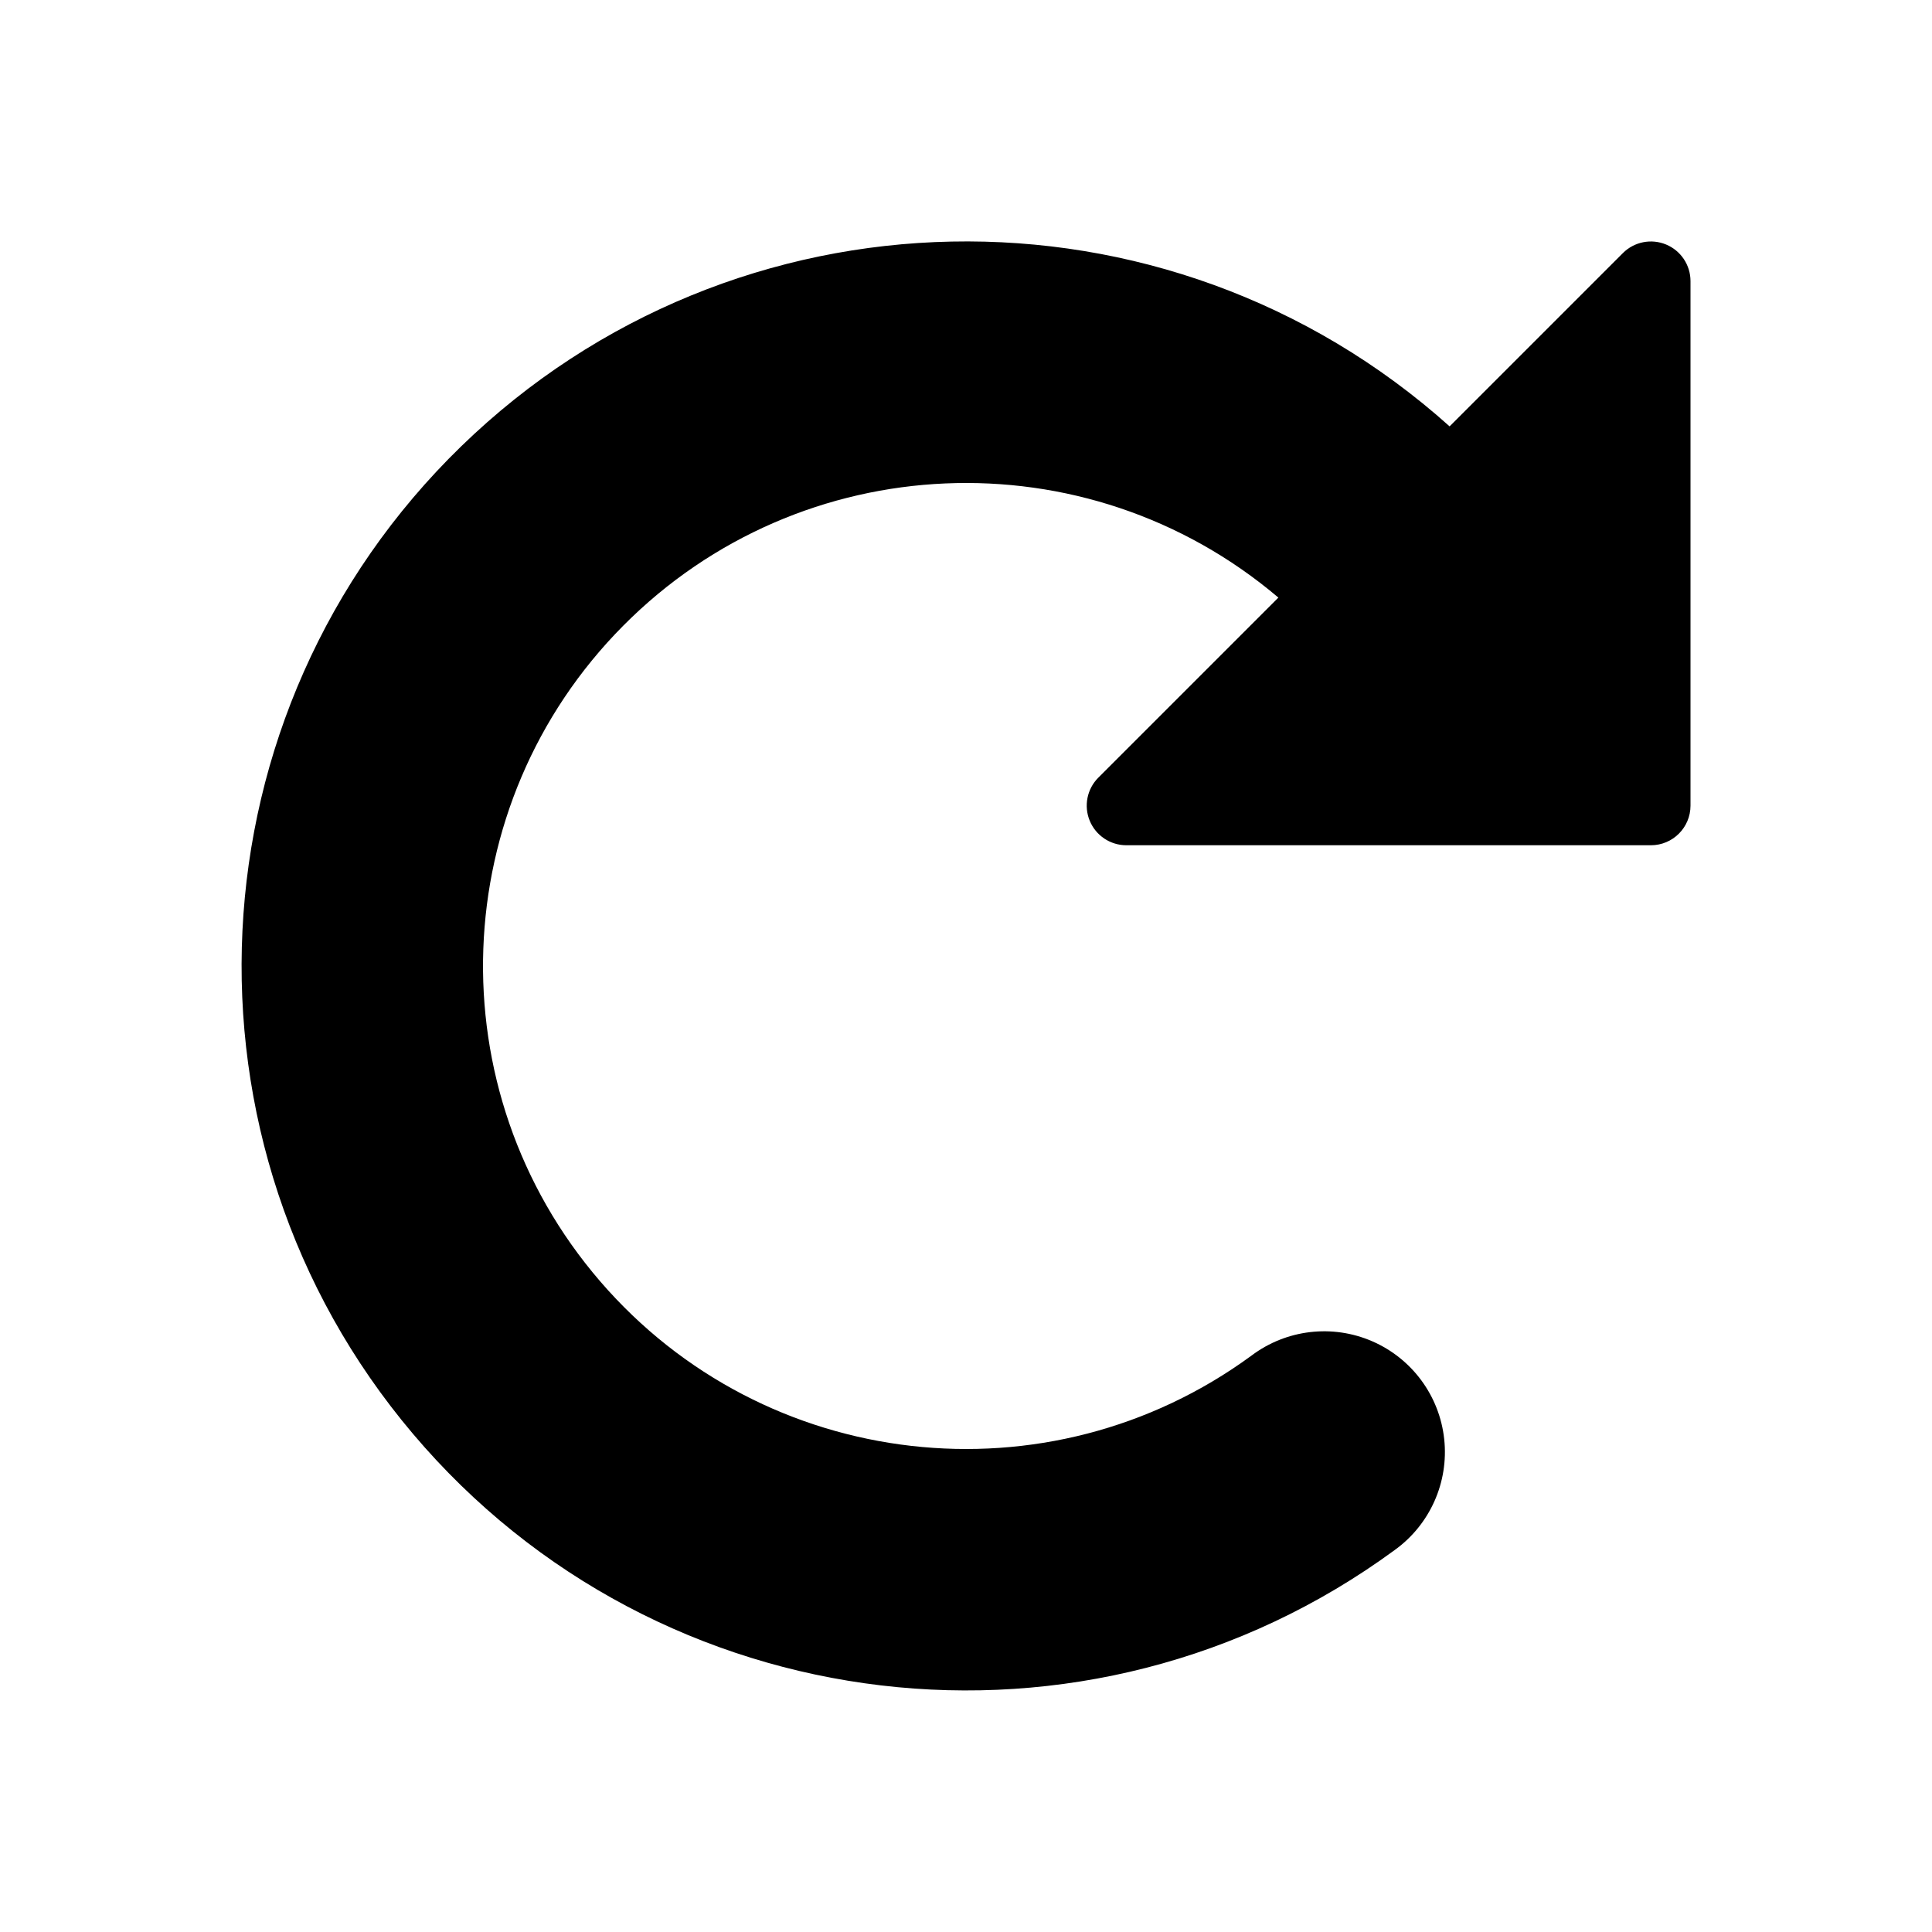
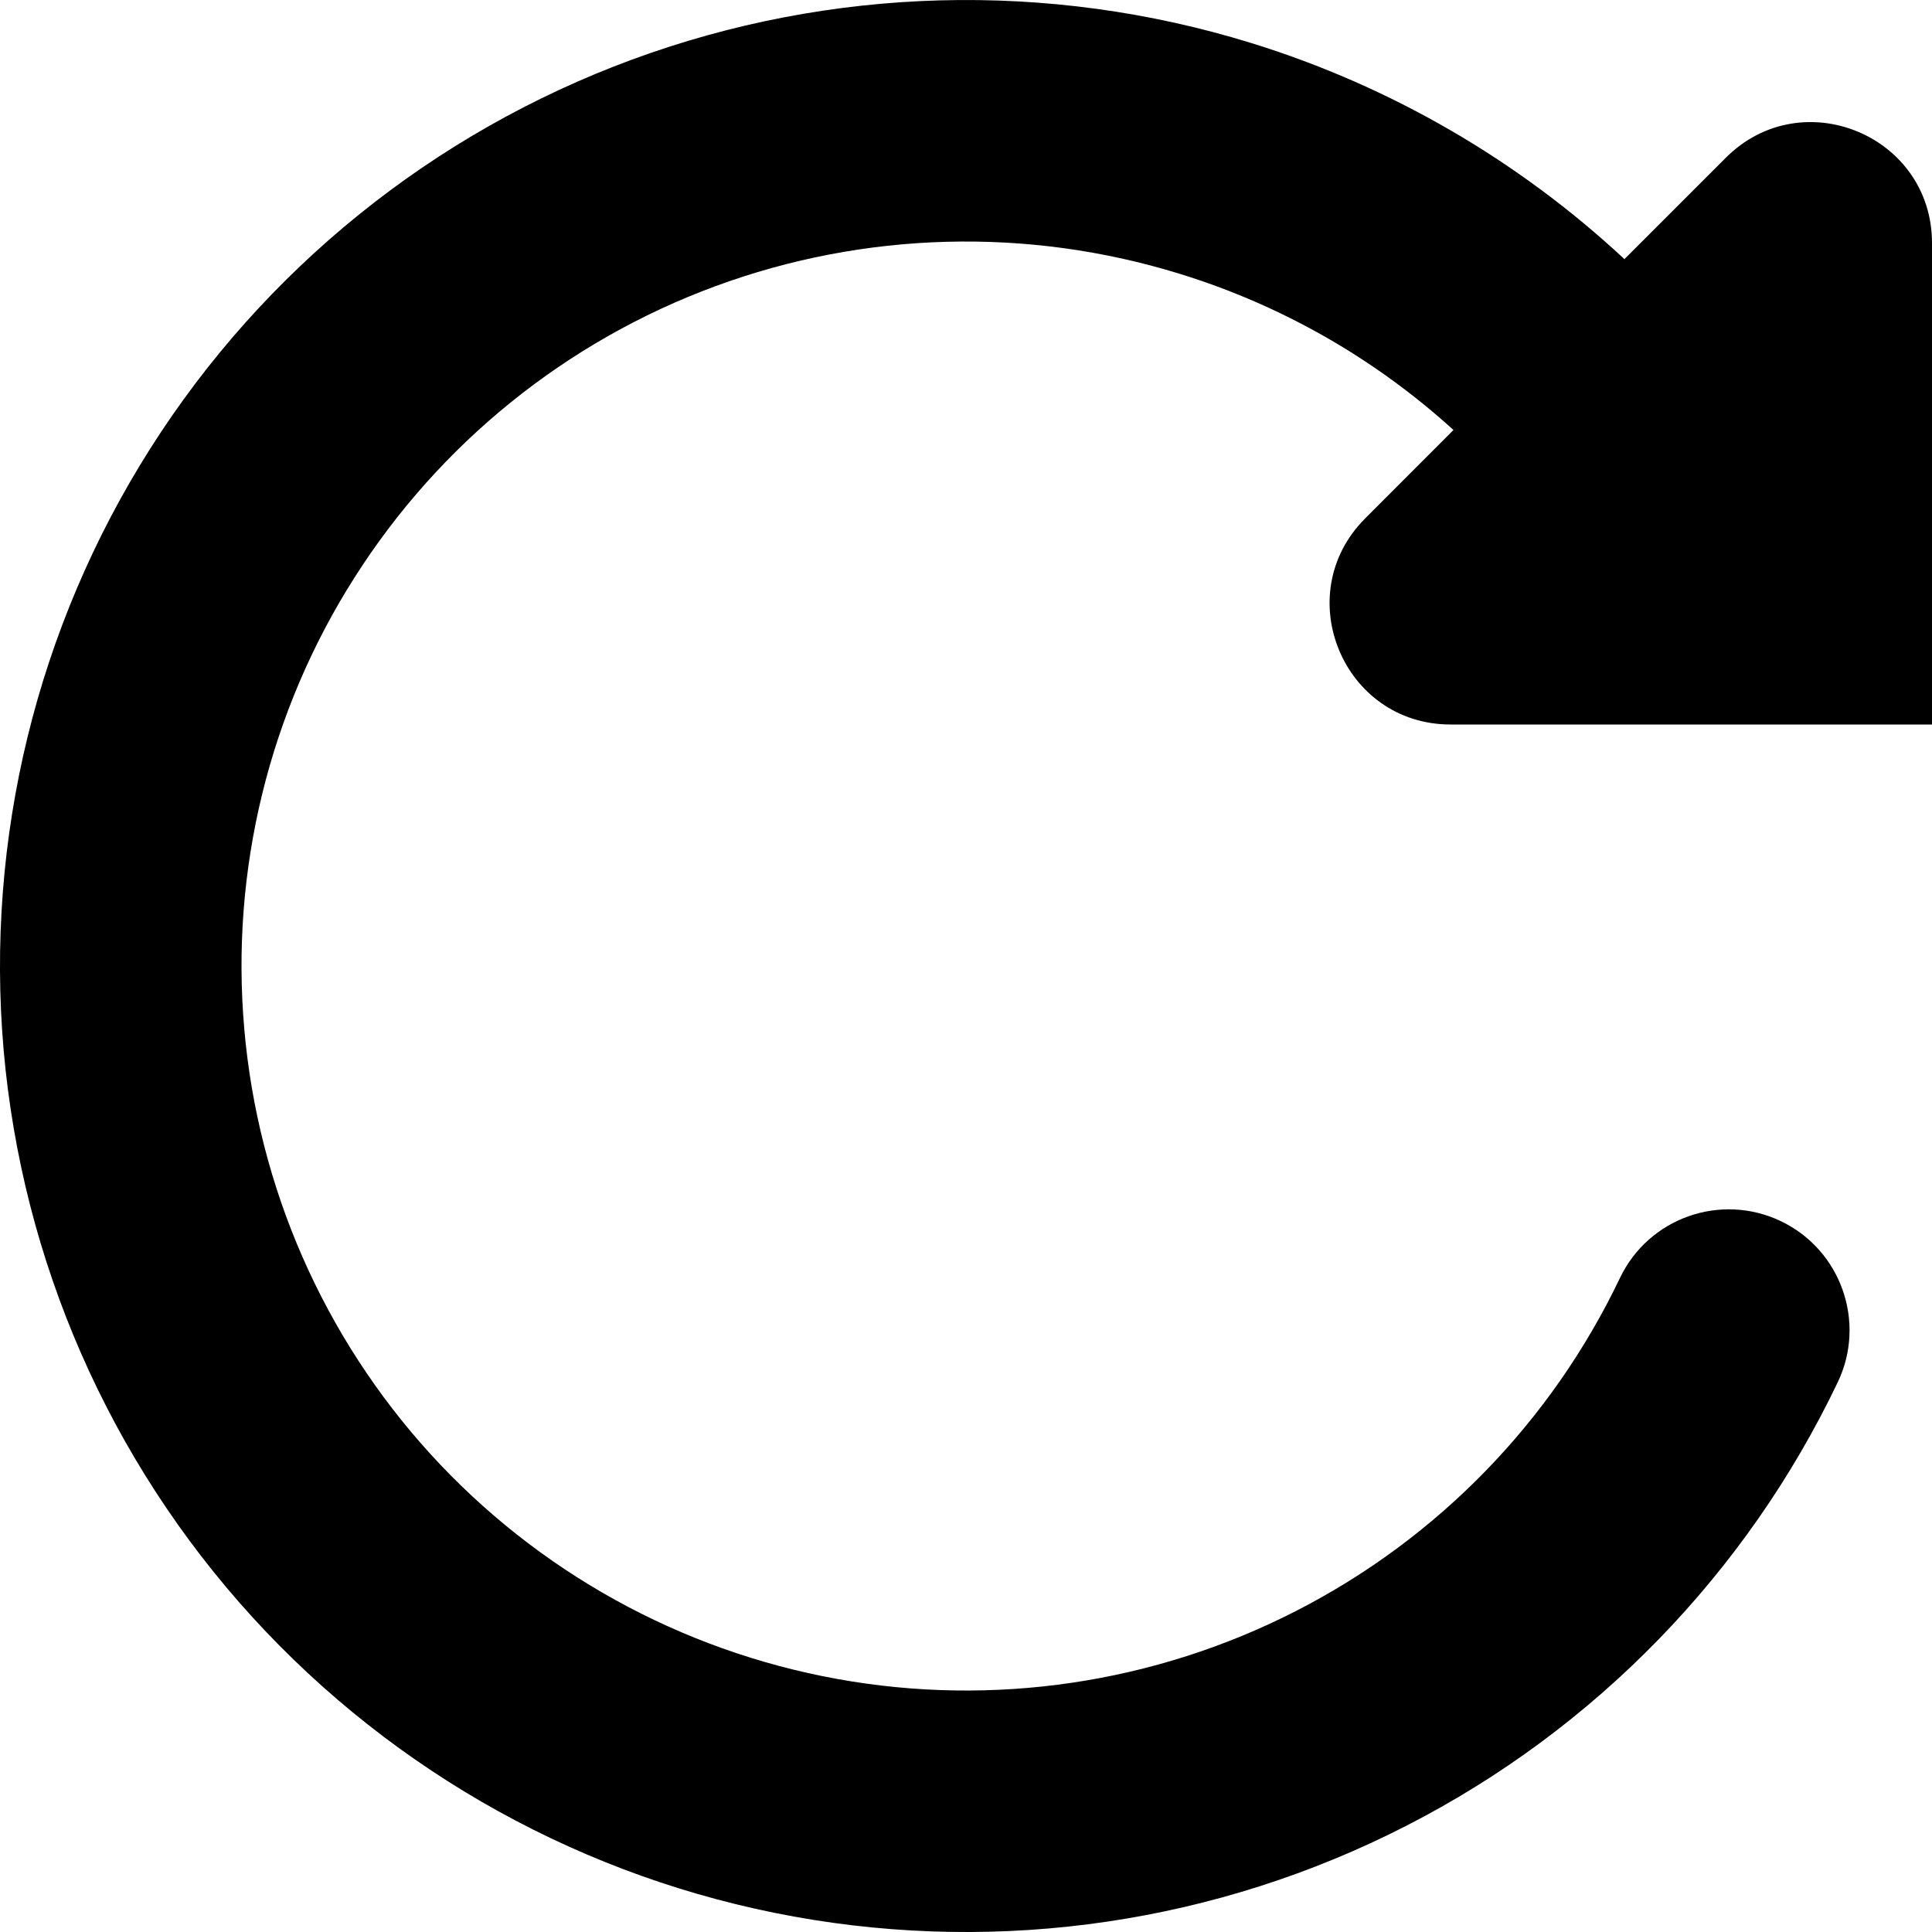
<svg xmlns="http://www.w3.org/2000/svg" width="16" height="16" viewBox="0 0 16 16">
-   <path d="M10.587 4.949a4 4 0 1 0-.222 6.277 1 1 0 1 1 1.185 1.611 6 6 0 1 1 .455-9.306l1.435-1.435a.328.328 0 0 1 .56.232v4.344a.328.328 0 0 1-.328.328H9.328a.328.328 0 0 1-.232-.56l1.491-1.491z" id="a" />
+   <path fill="#000000" d="M5.233,0.494 C6.88,-0.113 8.681,-0.162 10.358,0.355 C11.518,0.713 12.574,1.328 13.453,2.146 L14.293,1.306 C14.923,0.676 16,1.122 16,2.013 L16,6 L12.013,6 C11.122,6 10.676,4.923 11.306,4.293 L12.037,3.561 C11.389,2.972 10.616,2.528 9.768,2.267 C8.511,1.879 7.16,1.915 5.925,2.37 C4.69,2.825 3.639,3.674 2.934,4.786 C2.228,5.897 1.908,7.21 2.023,8.521 C2.137,9.832 2.679,11.07 3.566,12.043 C4.453,13.015 5.635,13.669 6.931,13.904 C8.226,14.139 9.562,13.941 10.734,13.341 C11.906,12.741 12.848,11.773 13.415,10.585 C13.653,10.086 14.249,9.875 14.748,10.113 C15.246,10.351 15.457,10.948 15.22,11.446 C14.463,13.03 13.208,14.322 11.645,15.121 C10.083,15.921 8.301,16.185 6.574,15.872 C4.847,15.559 3.271,14.687 2.088,13.39 C0.906,12.093 0.183,10.443 0.03,8.695 C-0.122,6.946 0.305,5.196 1.245,3.714 C2.185,2.232 3.587,1.101 5.233,0.494 Z" />
</svg>
